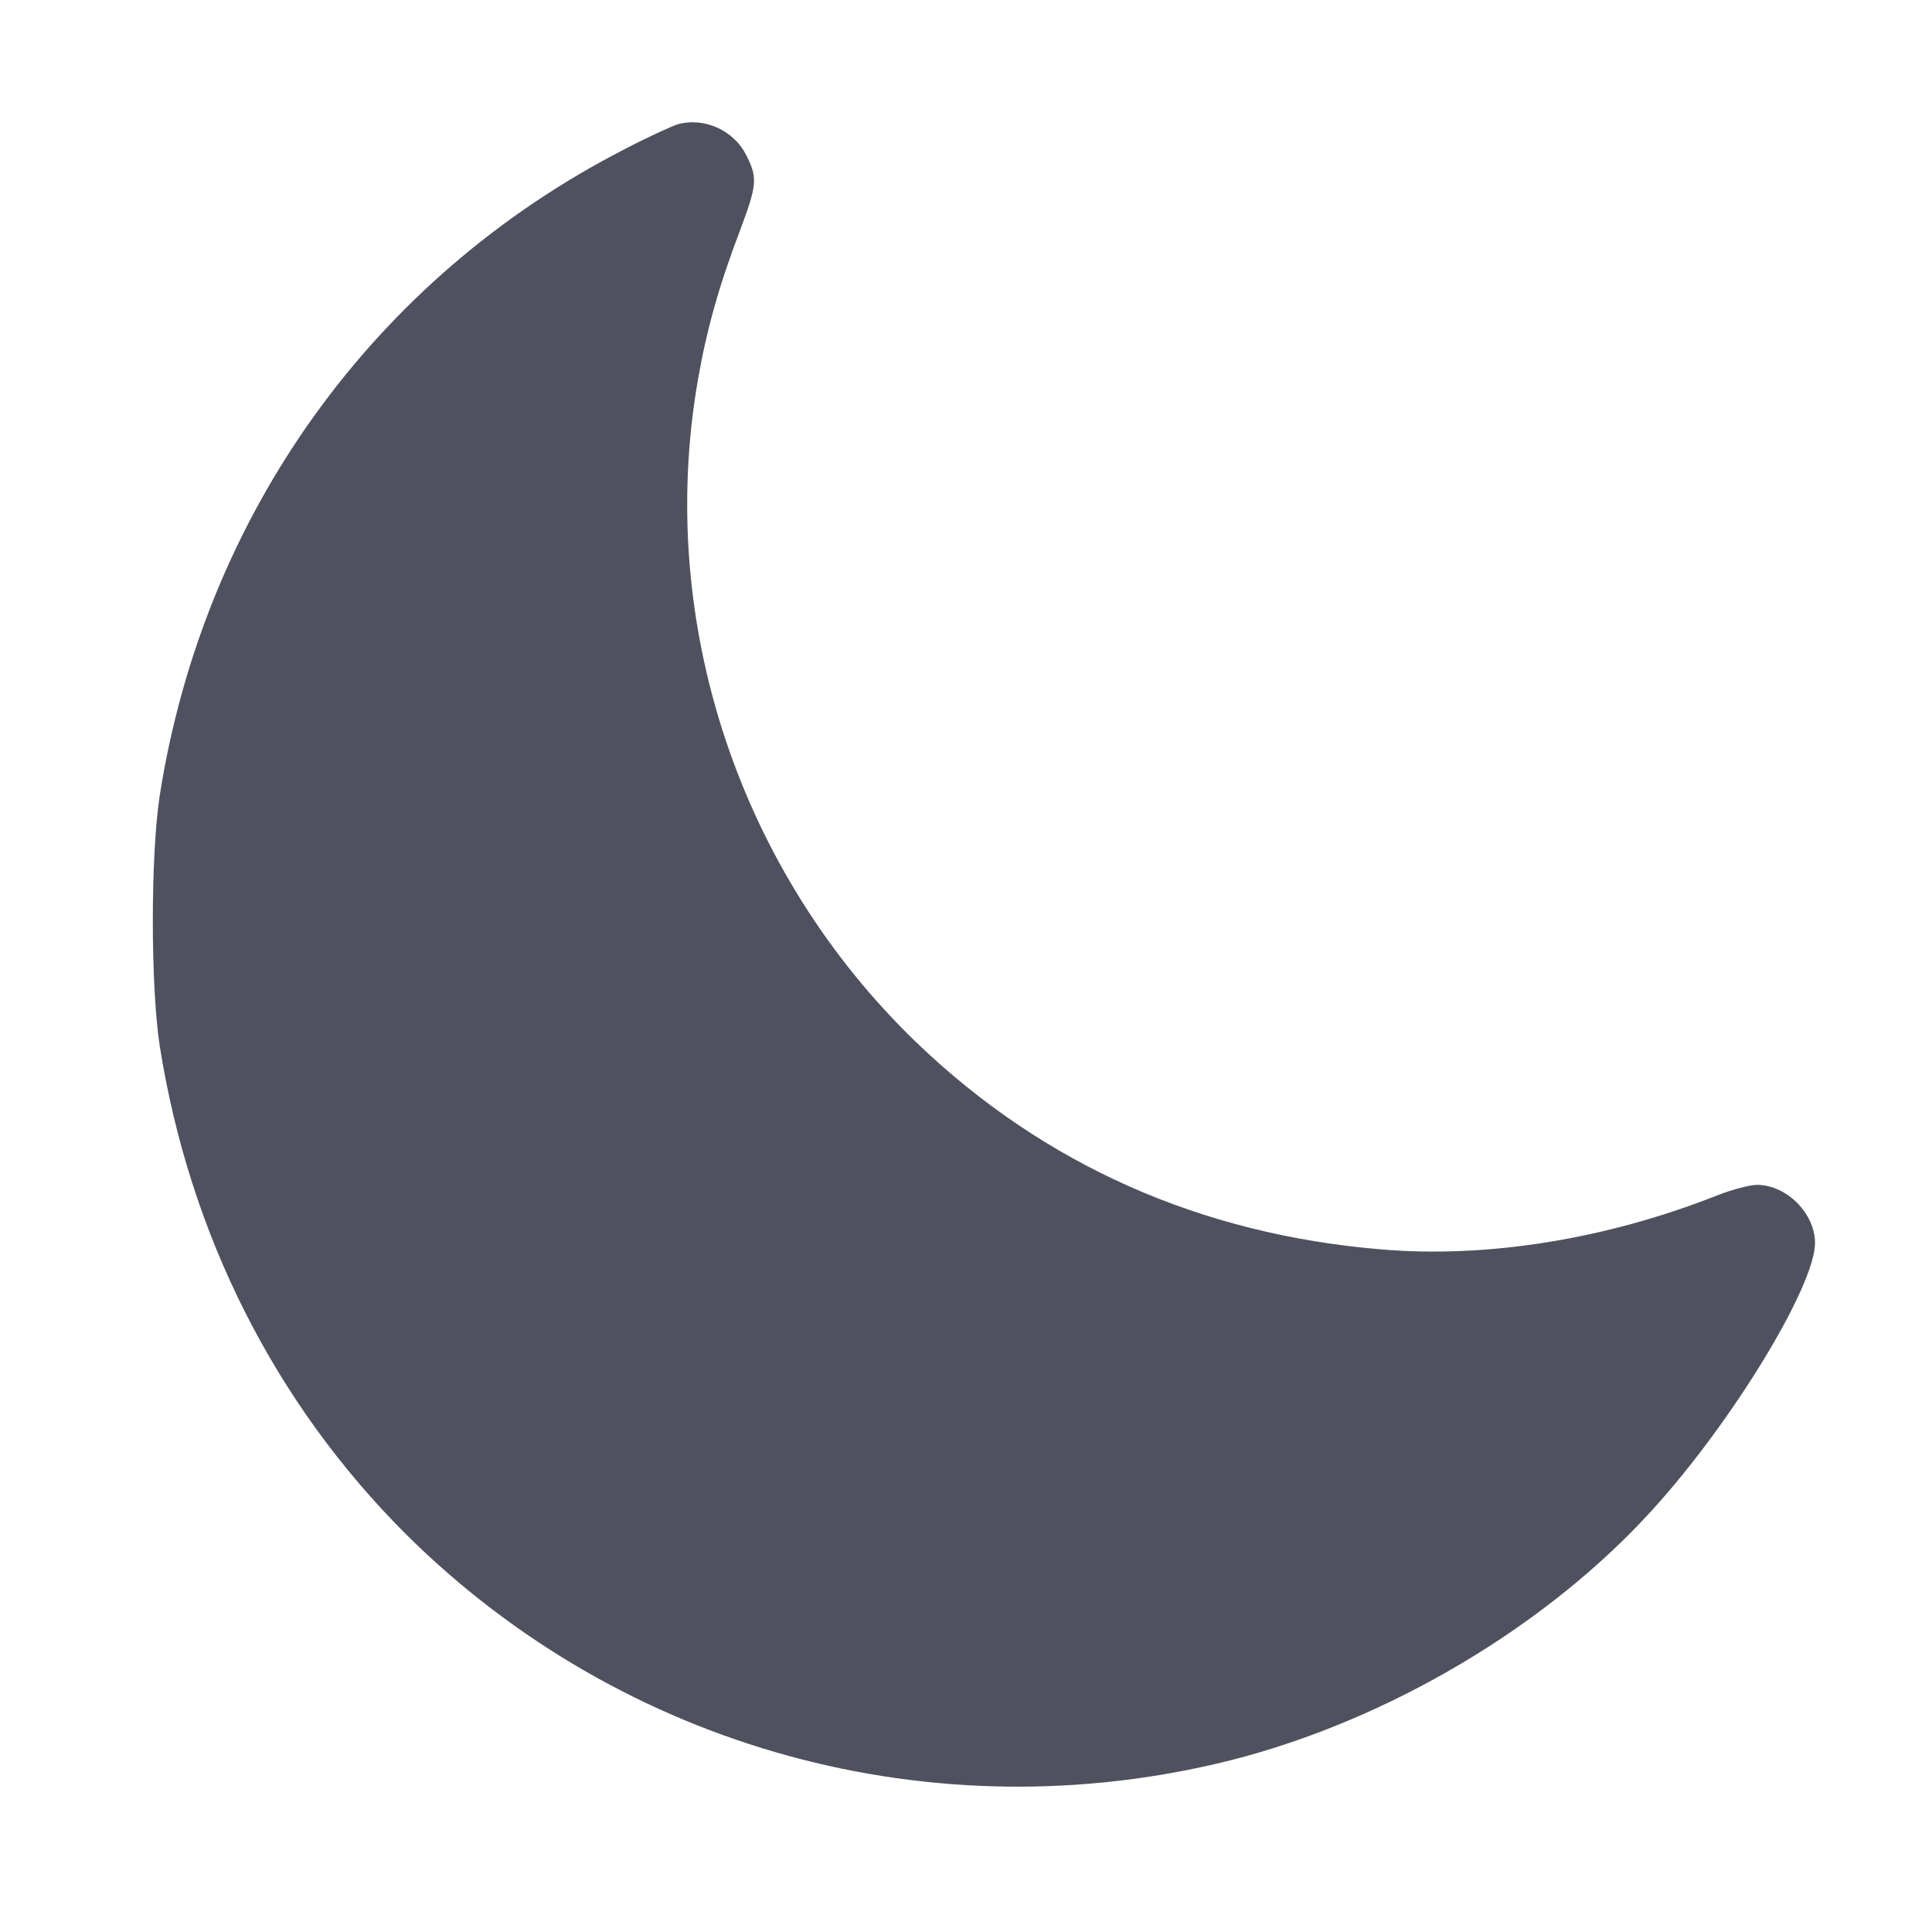
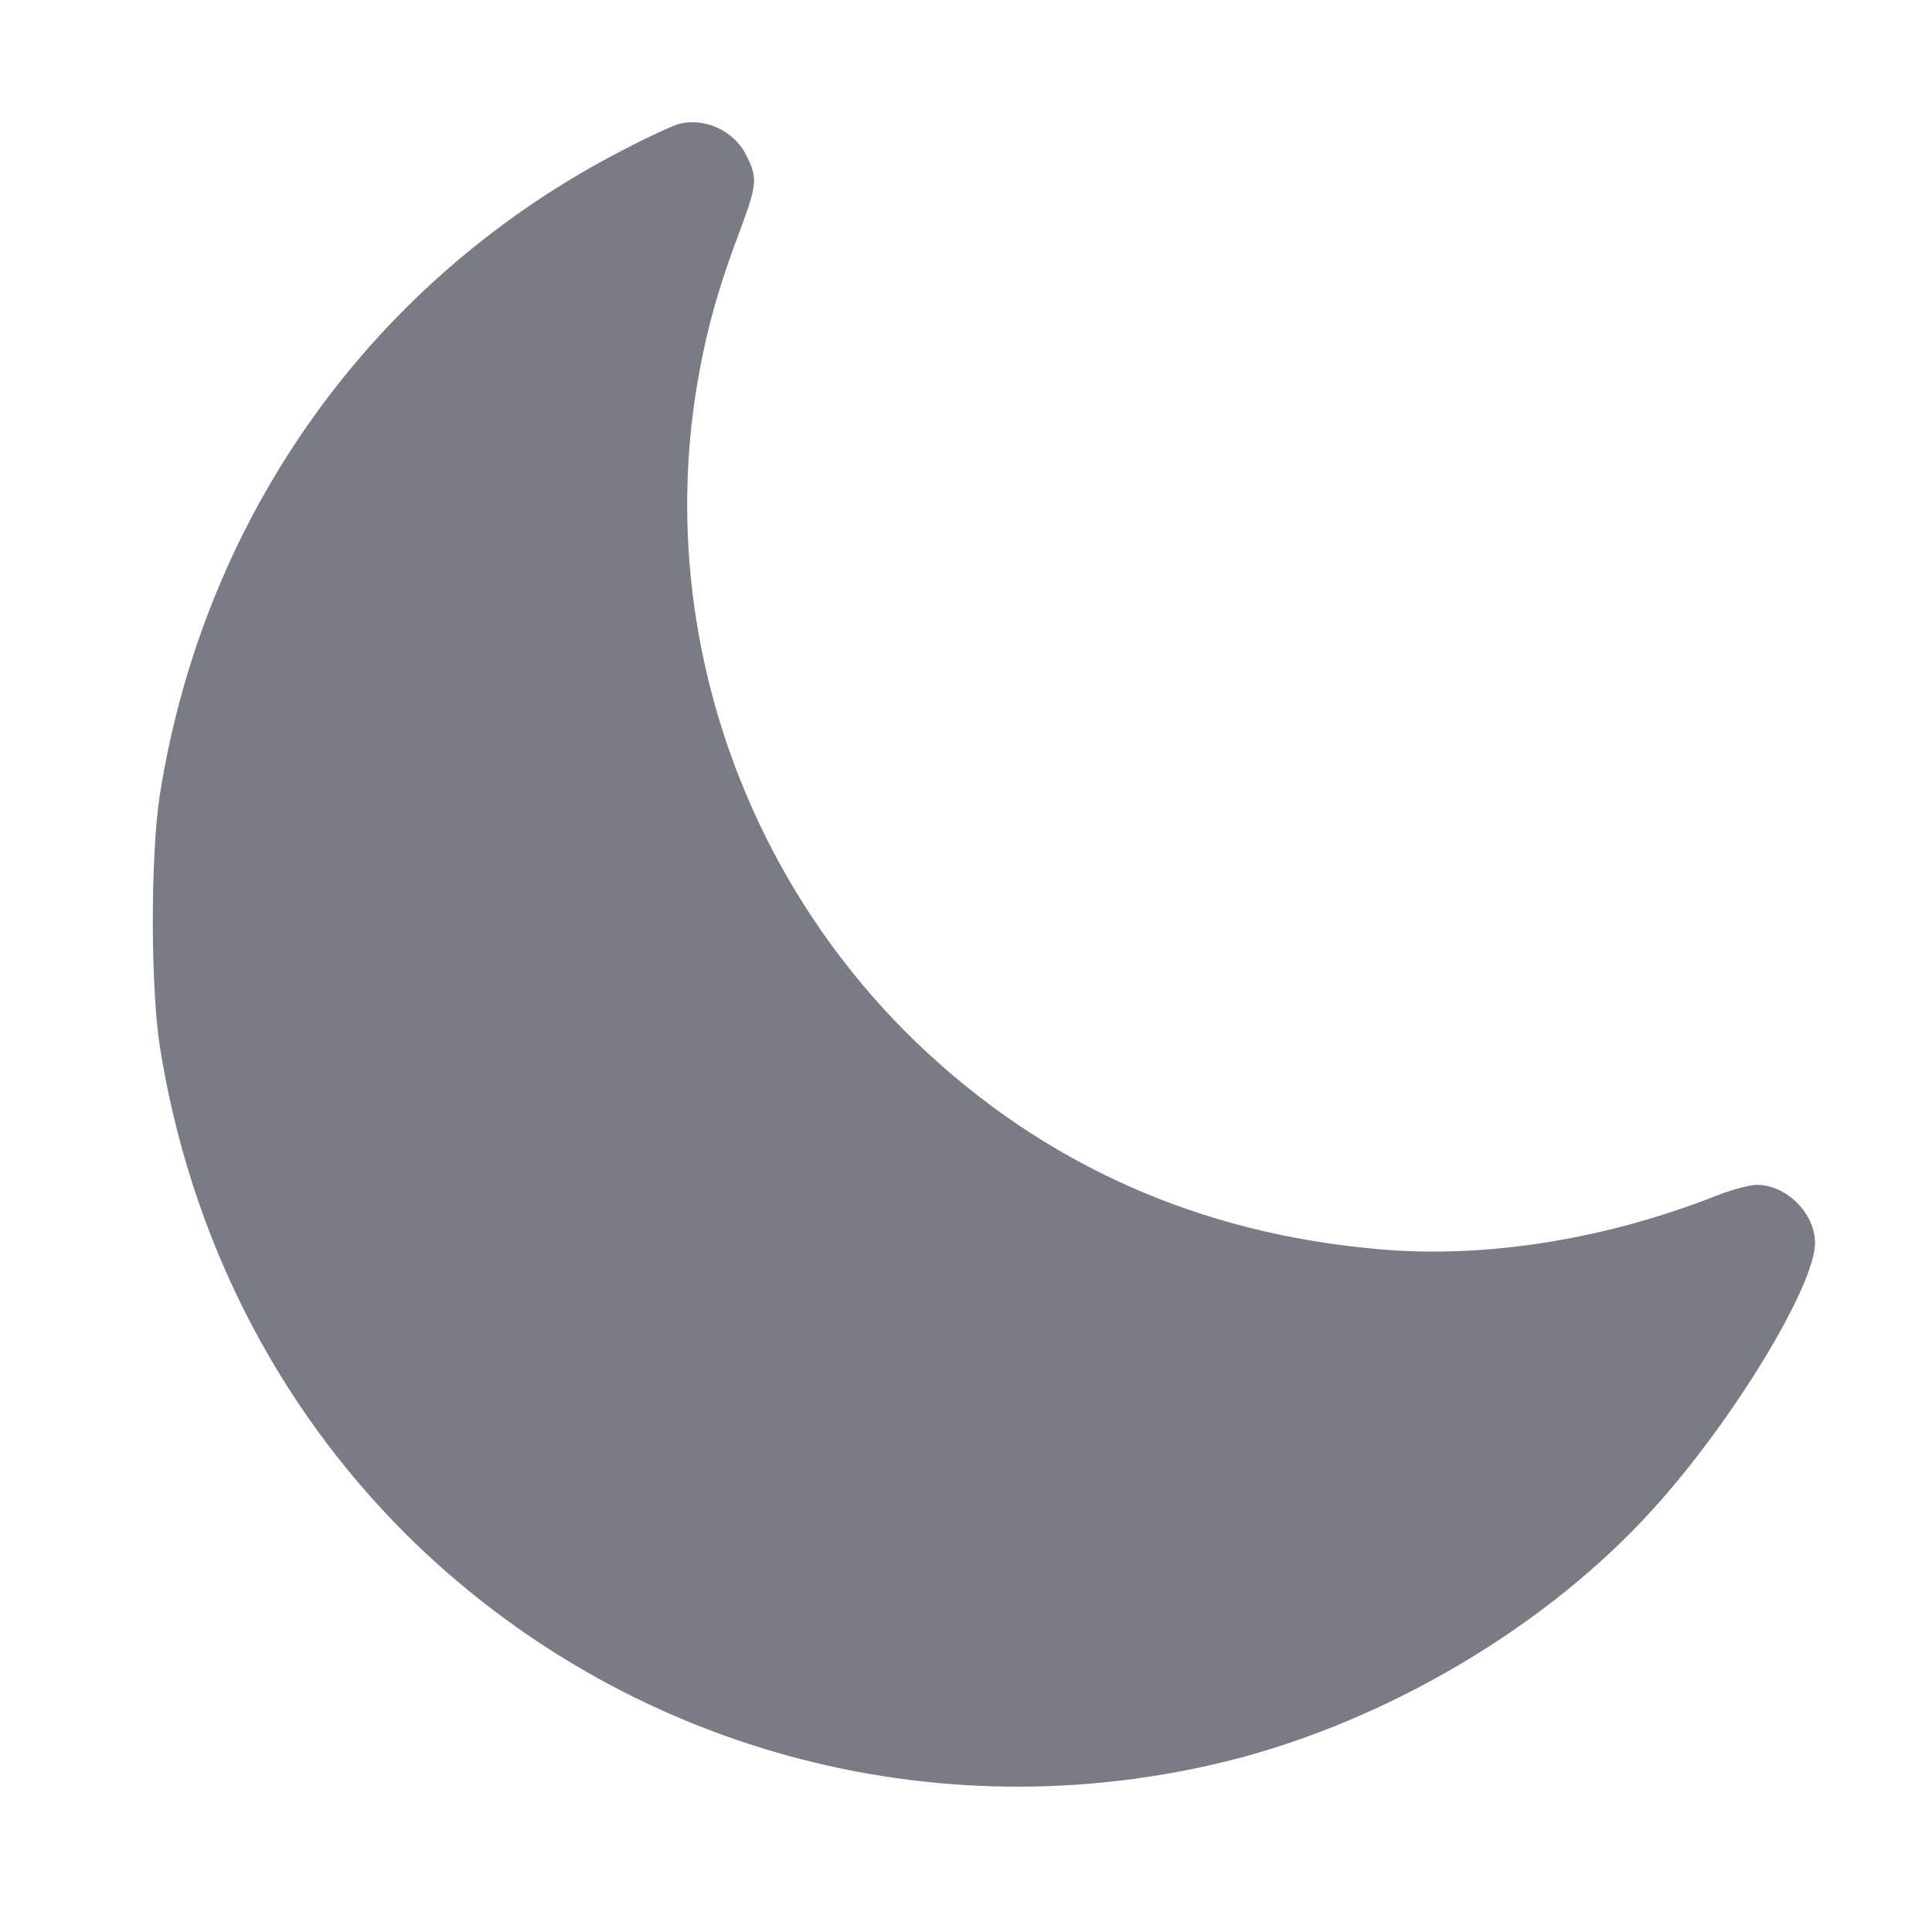
<svg xmlns="http://www.w3.org/2000/svg" version="1.0" width="512pt" height="512pt" viewBox="0 0 512 512" preserveAspectRatio="xMidYMid meet">
  <g transform="translate(0,512) scale(0.1,-0.1)" fill="#000000" stroke="none">
-     <path fill="#4f515e" d="M1794 4790 c-17 -6 -79 -34 -138 -65 -665 -341 -1116 -968 -1233 -1715 -24 -160 -24 -500 0 -660 79 -501 305 -949 654 -1297 574 -569 1399 -795 2184 -598 418 106 840 356 1120 666 210 231 429 591 429 705 0 78 -75 154 -154 154 -19 0 -68 -13 -108 -29 -292 -115 -607 -166 -888 -142 -479 40 -893 224 -1230 547 -471 453 -691 1115 -581 1754 23 134 56 252 112 399 45 120 47 139 18 197 -33 69 -114 105 -185 84z" />
+     <path fill="#797b85" d="M1794 4790 c-17 -6 -79 -34 -138 -65 -665 -341 -1116 -968 -1233 -1715 -24 -160 -24 -500 0 -660 79 -501 305 -949 654 -1297 574 -569 1399 -795 2184 -598 418 106 840 356 1120 666 210 231 429 591 429 705 0 78 -75 154 -154 154 -19 0 -68 -13 -108 -29 -292 -115 -607 -166 -888 -142 -479 40 -893 224 -1230 547 -471 453 -691 1115 -581 1754 23 134 56 252 112 399 45 120 47 139 18 197 -33 69 -114 105 -185 84z" />
  </g>
</svg>
